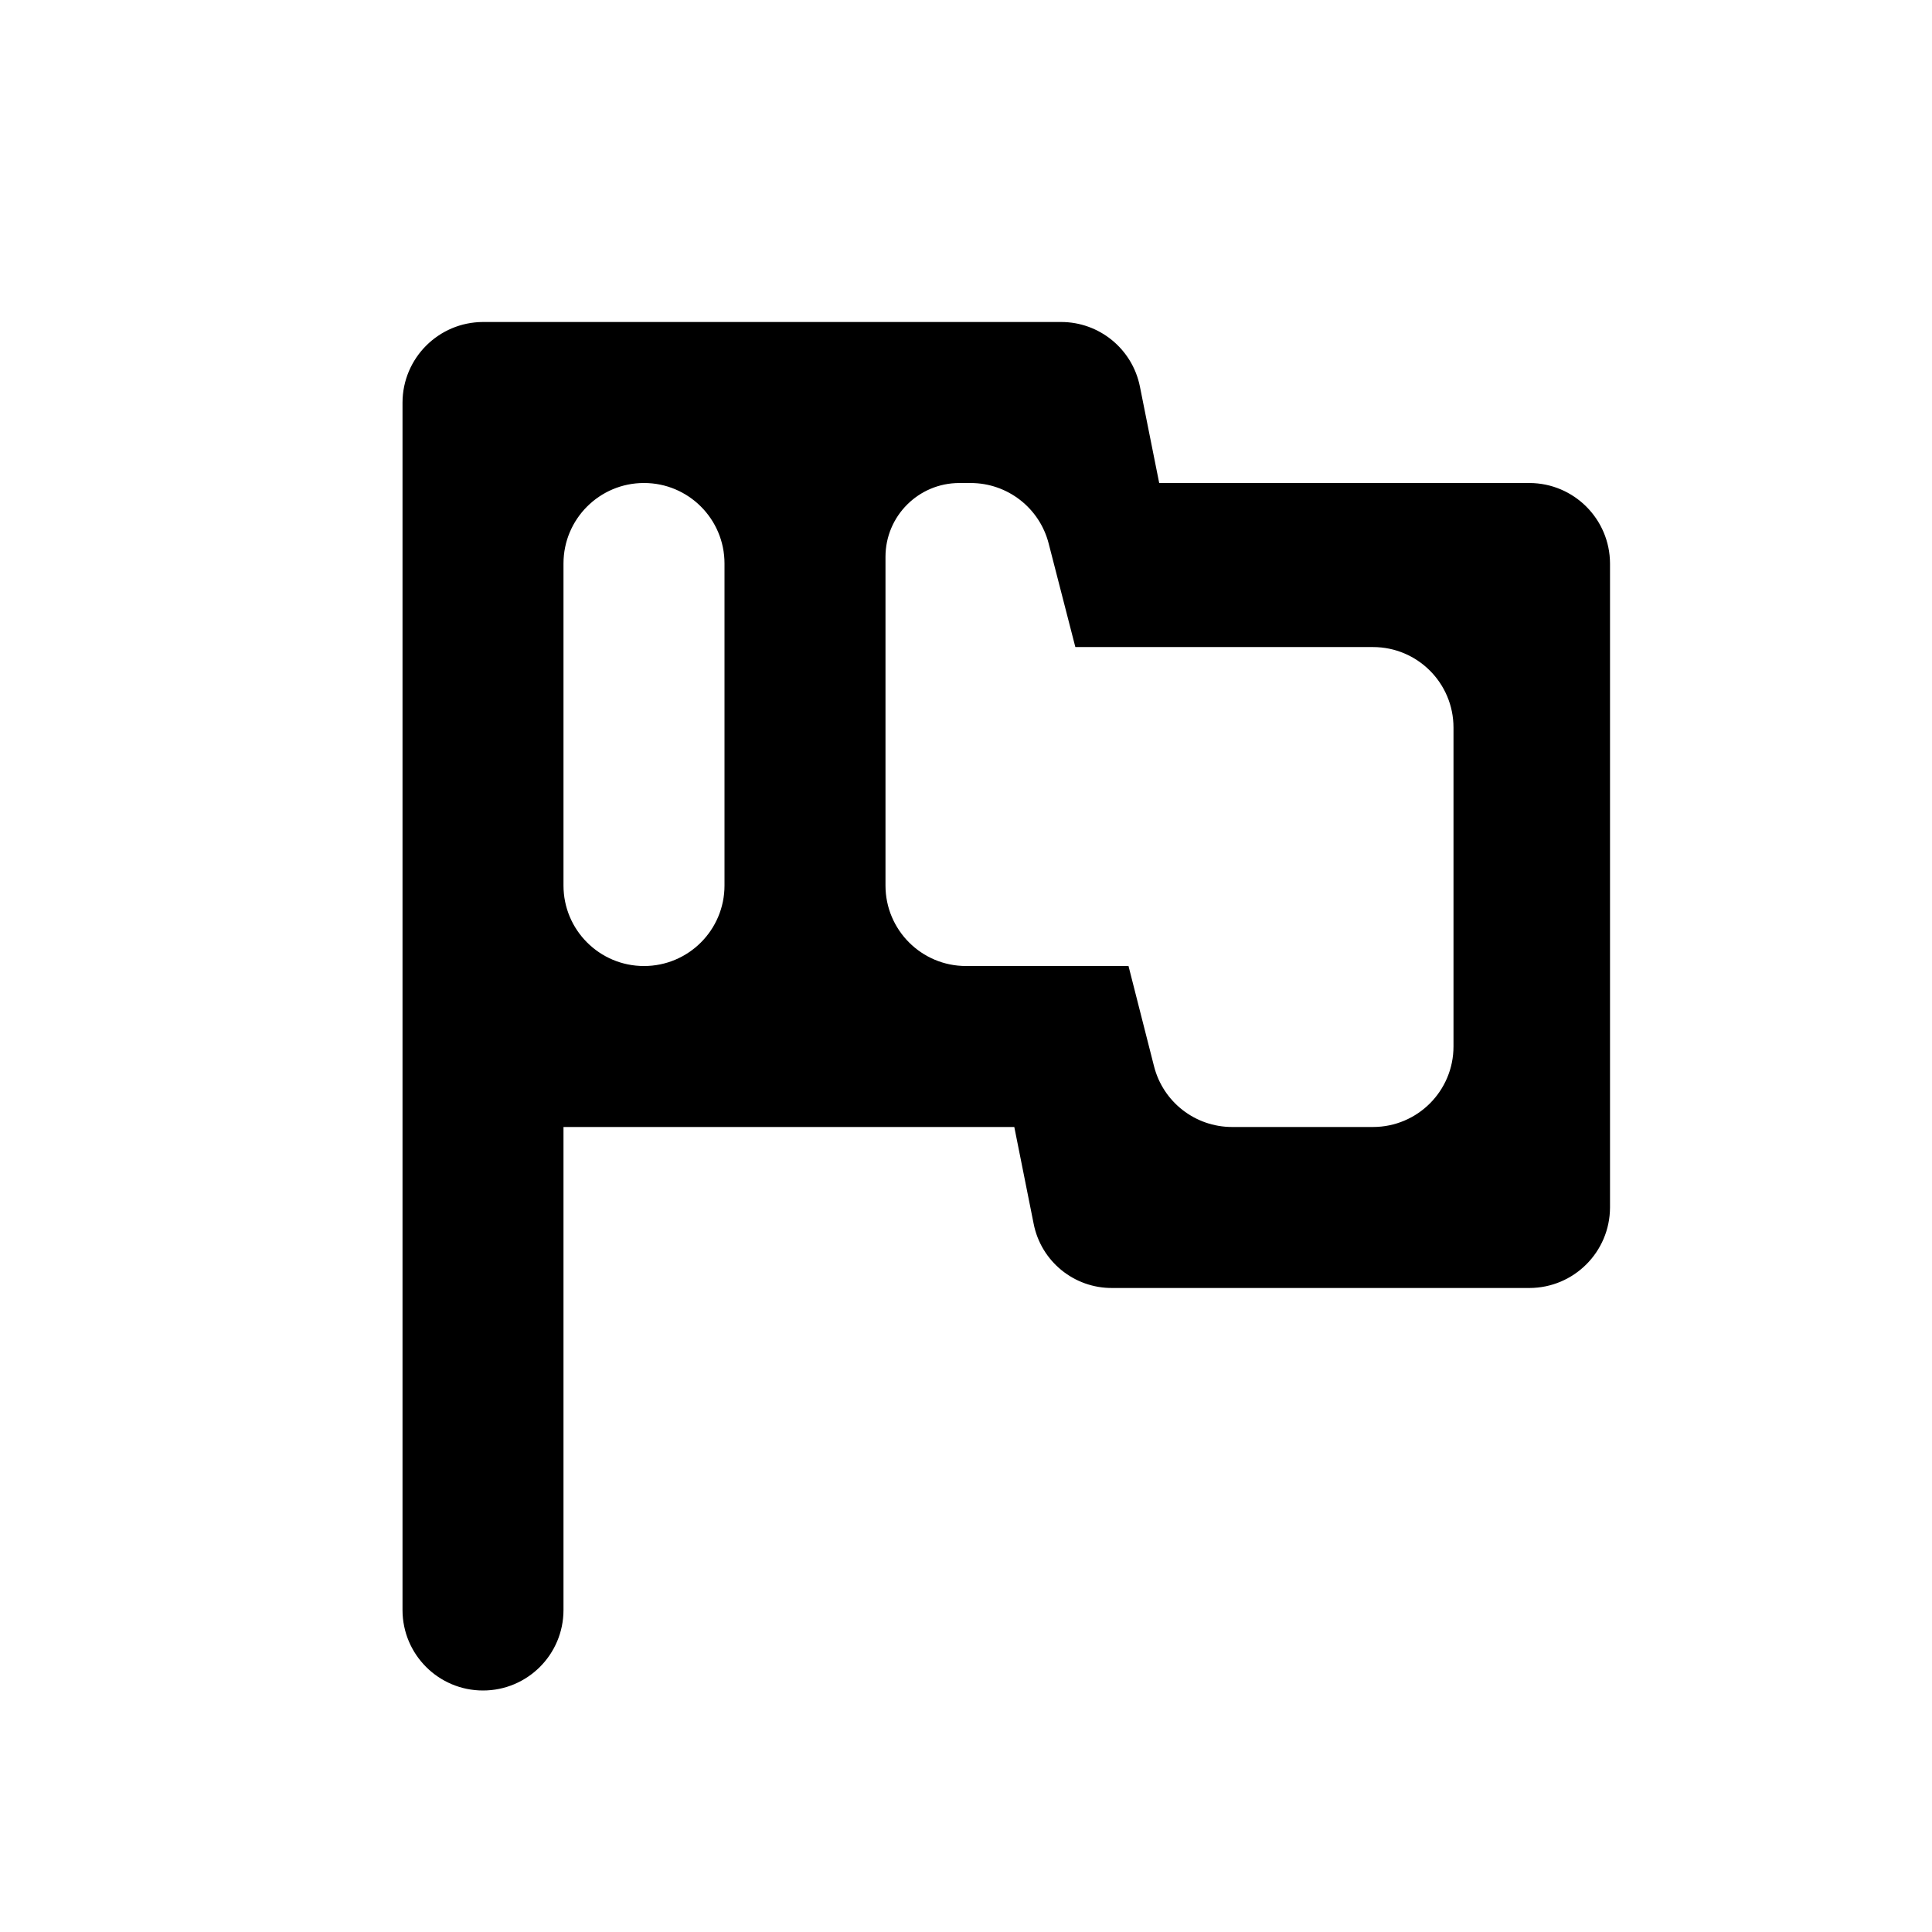
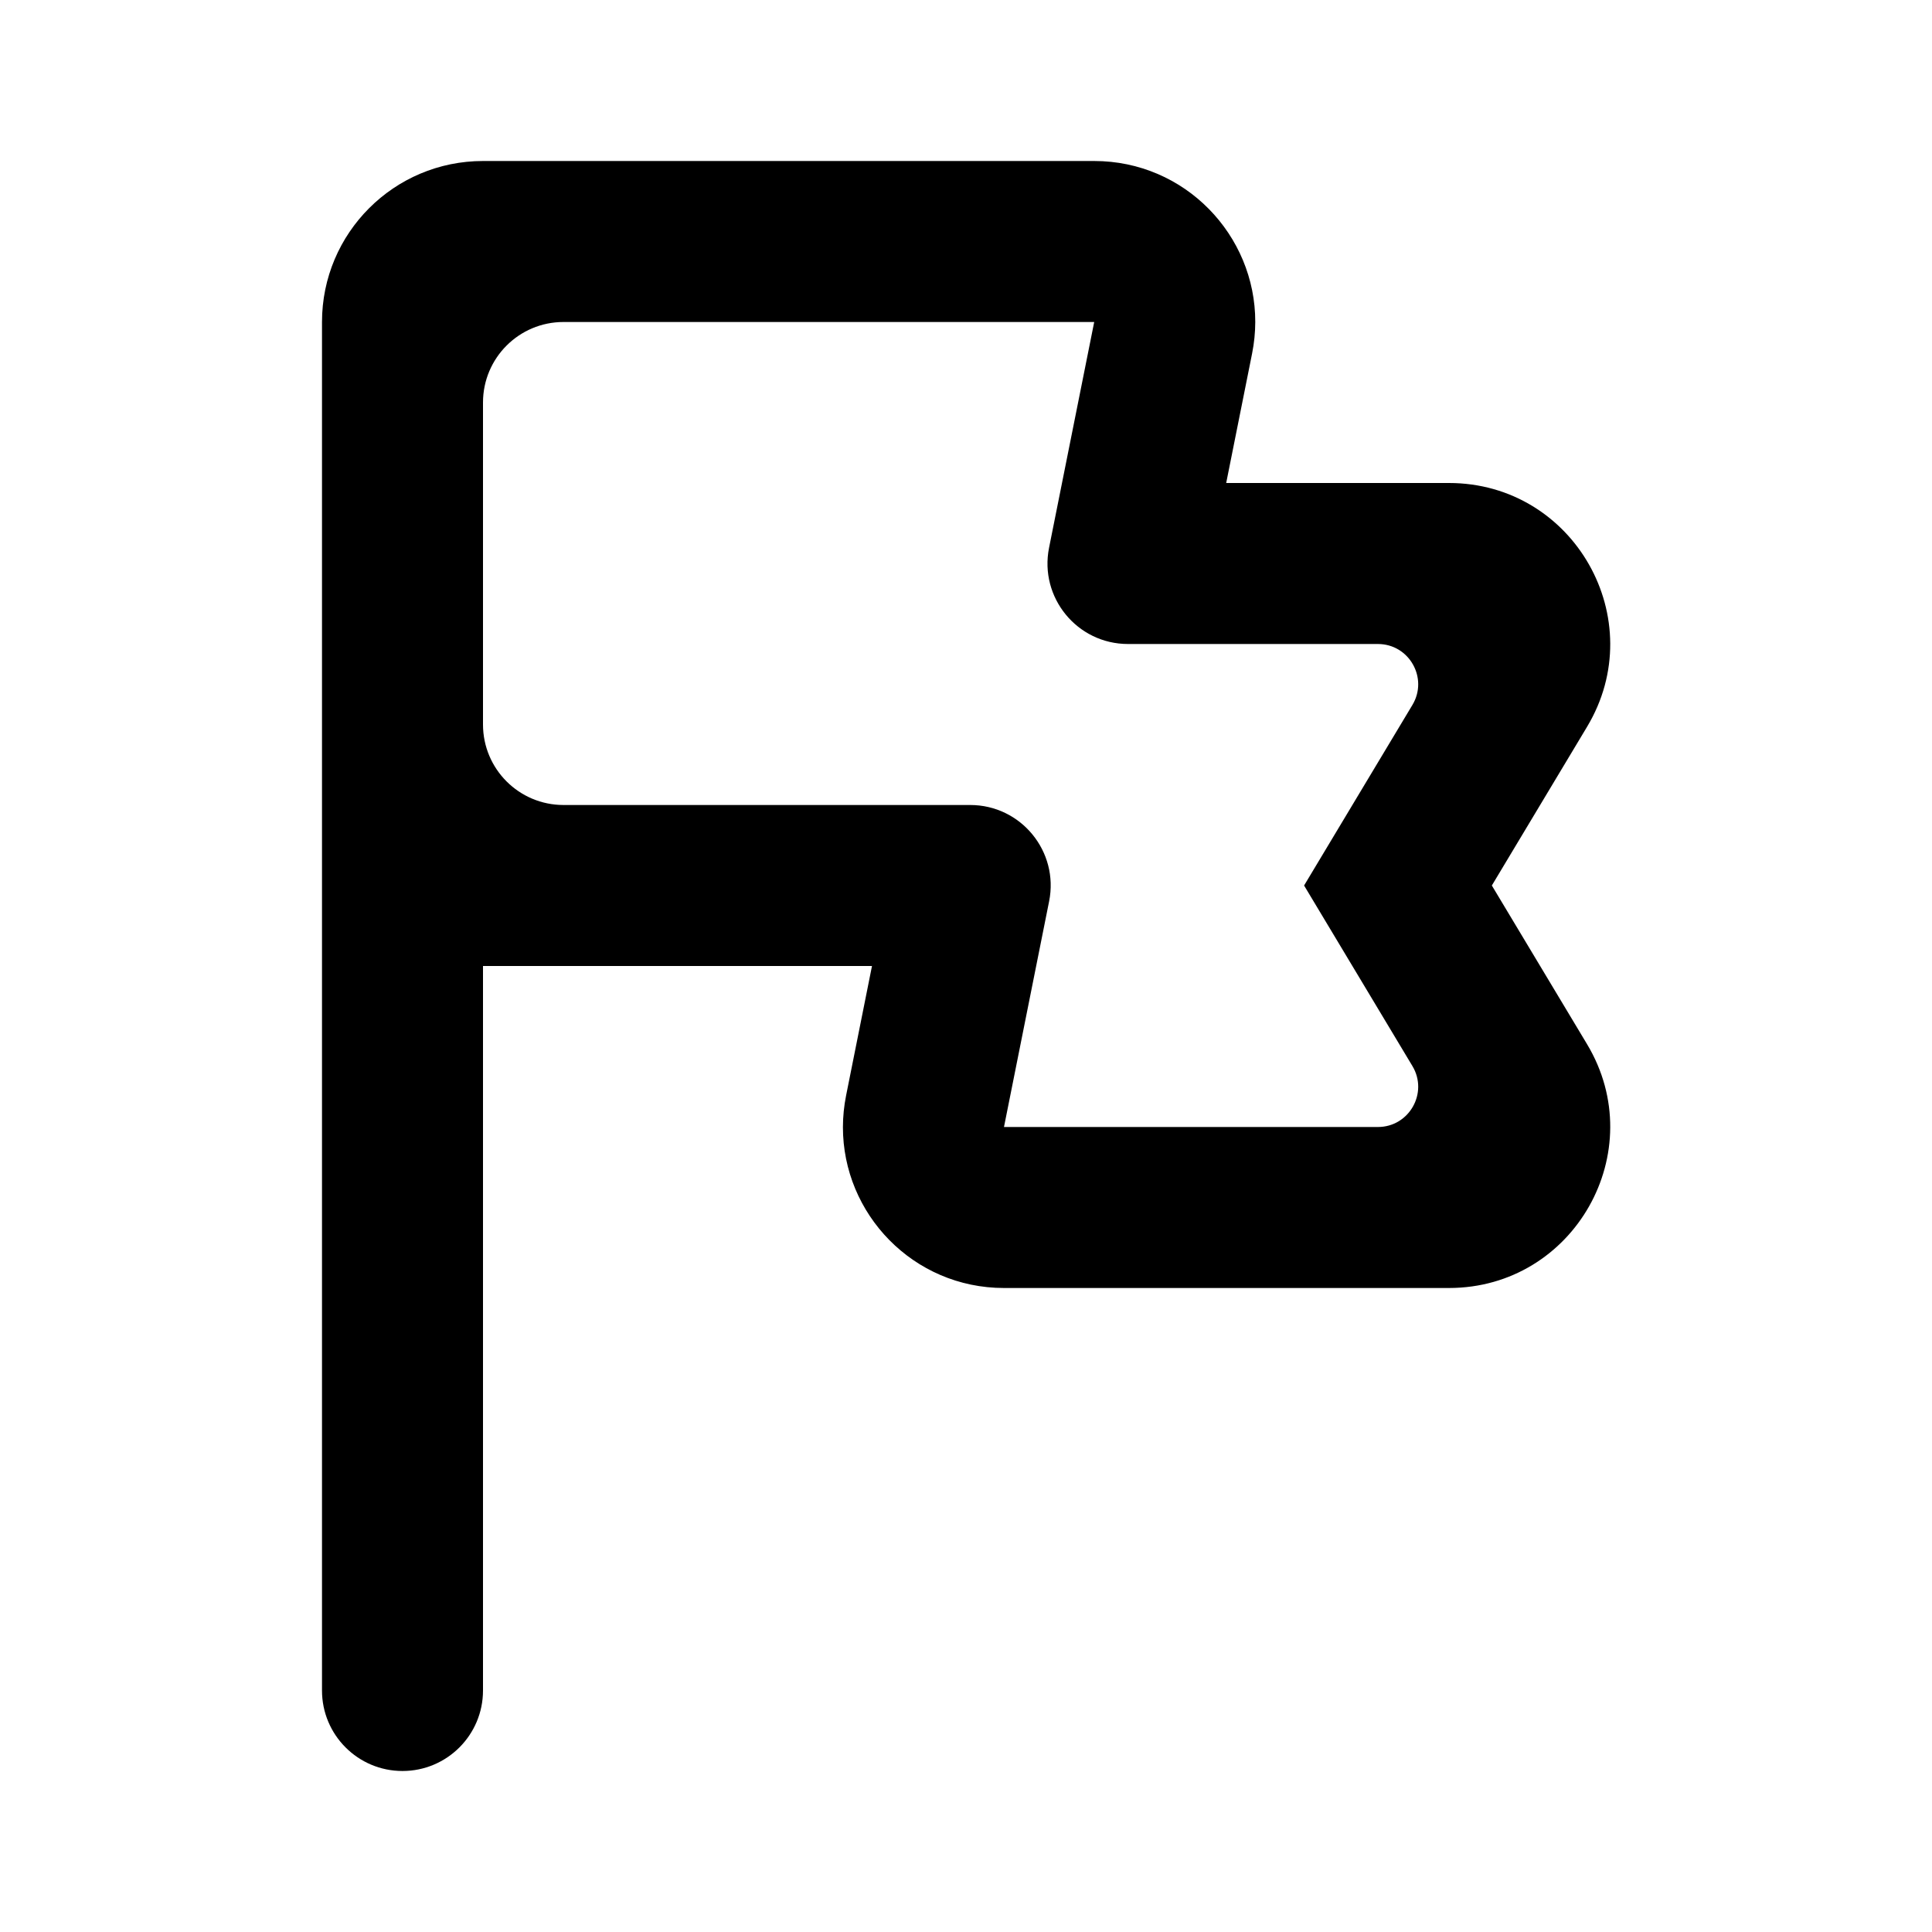
<svg xmlns="http://www.w3.org/2000/svg" viewBox="0 0 512 512">
-   <path d="M405.33,128.003 L307.2,128.003 L302.08,102.403 C300.069,92.461 291.324,85.318 281.18,85.333 L128,85.333 C116.232,85.372 106.703,94.905 106.67,106.673 L106.67,426.67 C106.67,438.45 116.22,448 128,448 C139.78,448 149.33,438.45 149.33,426.67 L149.33,298.671 L268.8,298.671 L273.92,324.271 C275.859,334.255 284.65,341.431 294.82,341.331 L405.33,341.331 C417.098,341.298 426.631,331.769 426.67,320.001 L426.67,149.333 C426.631,137.565 417.098,128.036 405.33,128.003 Z M257.243,128.005 C266.975,128.005 275.474,134.591 277.902,144.015 L284.978,171.477 L363.856,171.477 C375.638,171.477 385.19,181.029 385.19,192.811 L385.19,277.331 C385.19,289.113 375.638,298.664 363.856,298.664 L326.509,298.664 C316.754,298.664 308.242,292.048 305.835,282.595 L299.066,256.005 L255.997,256.005 C244.215,256.005 234.663,246.454 234.663,234.672 L234.663,147.562 C234.663,136.761 243.419,128.005 254.22,128.005 L257.243,128.005 Z M170.665,127.998 C182.448,127.998 192,137.55 192,149.333 L192,234.672 C192,246.455 182.448,256.007 170.665,256.007 C158.882,256.007 149.33,246.455 149.33,234.672 L149.33,149.333 C149.33,137.55 158.882,127.998 170.665,127.998 Z" fill="#000" fill-rule="nonzero" />
+   <path fill-rule="evenodd" clip-rule="evenodd" d="M85.333 85.333C85.333 61.769 104.436 42.667 128 42.667L289.976 42.667C314.026 42.667 332.706 62.32 332.657 85.333C332.651 88.084 332.378 90.882 331.814 93.701L324.954 128H383.997C417.161 128 437.646 164.18 420.583 192.618L395.354 234.667L420.583 276.715C437.646 305.153 417.161 341.333 383.997 341.333H266.066C242.016 341.333 223.336 321.68 223.385 298.667C223.391 295.916 223.664 293.118 224.228 290.299L231.087 256H128L128 448C128 459.782 118.448 469.333 106.666 469.333C94.884 469.333 85.333 459.782 85.333 448V85.333ZM374.304 282.512C378.57 289.622 373.448 298.667 365.157 298.667H266.066L278.029 238.85C280.669 225.65 270.572 213.333 257.11 213.333H149.333C137.551 213.333 128 203.782 128 192V106.667C128 94.885 137.551 85.333 149.333 85.333L289.976 85.333L278.013 145.15C275.372 158.35 285.469 170.667 298.932 170.667L365.157 170.667C373.448 170.667 378.57 179.712 374.304 186.821L345.597 234.667L374.304 282.512Z" fill="black" />
</svg>
